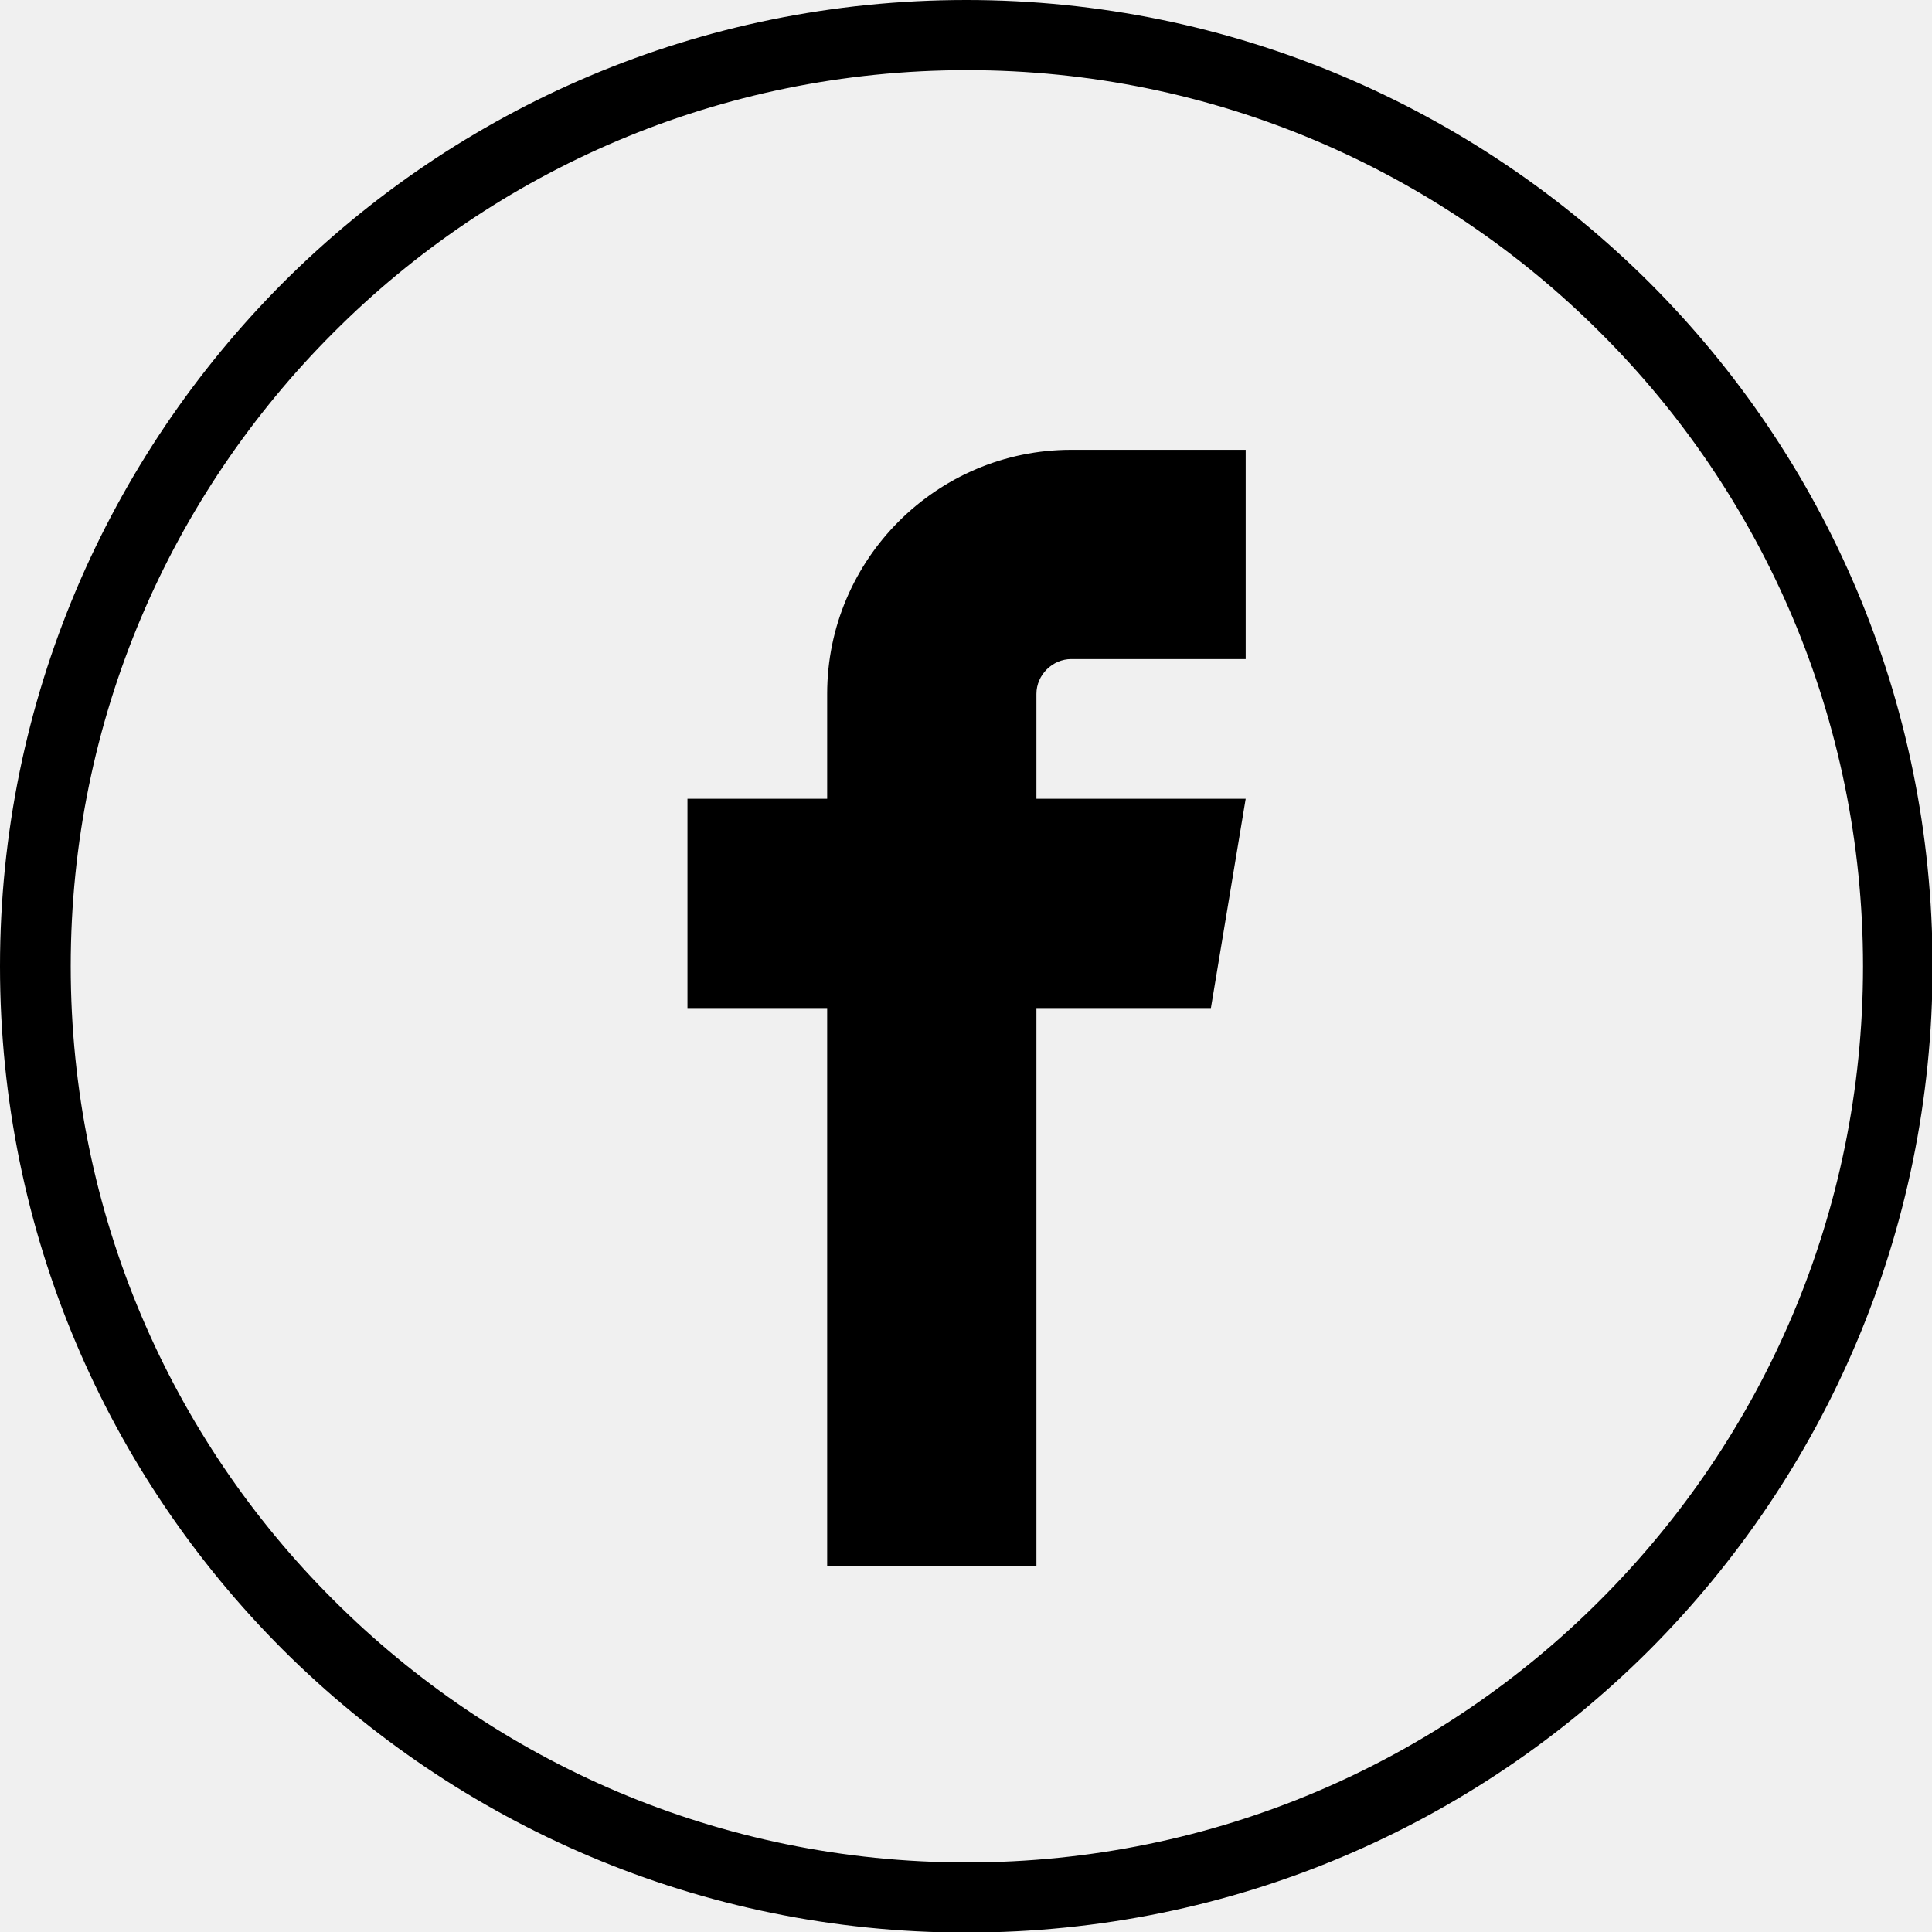
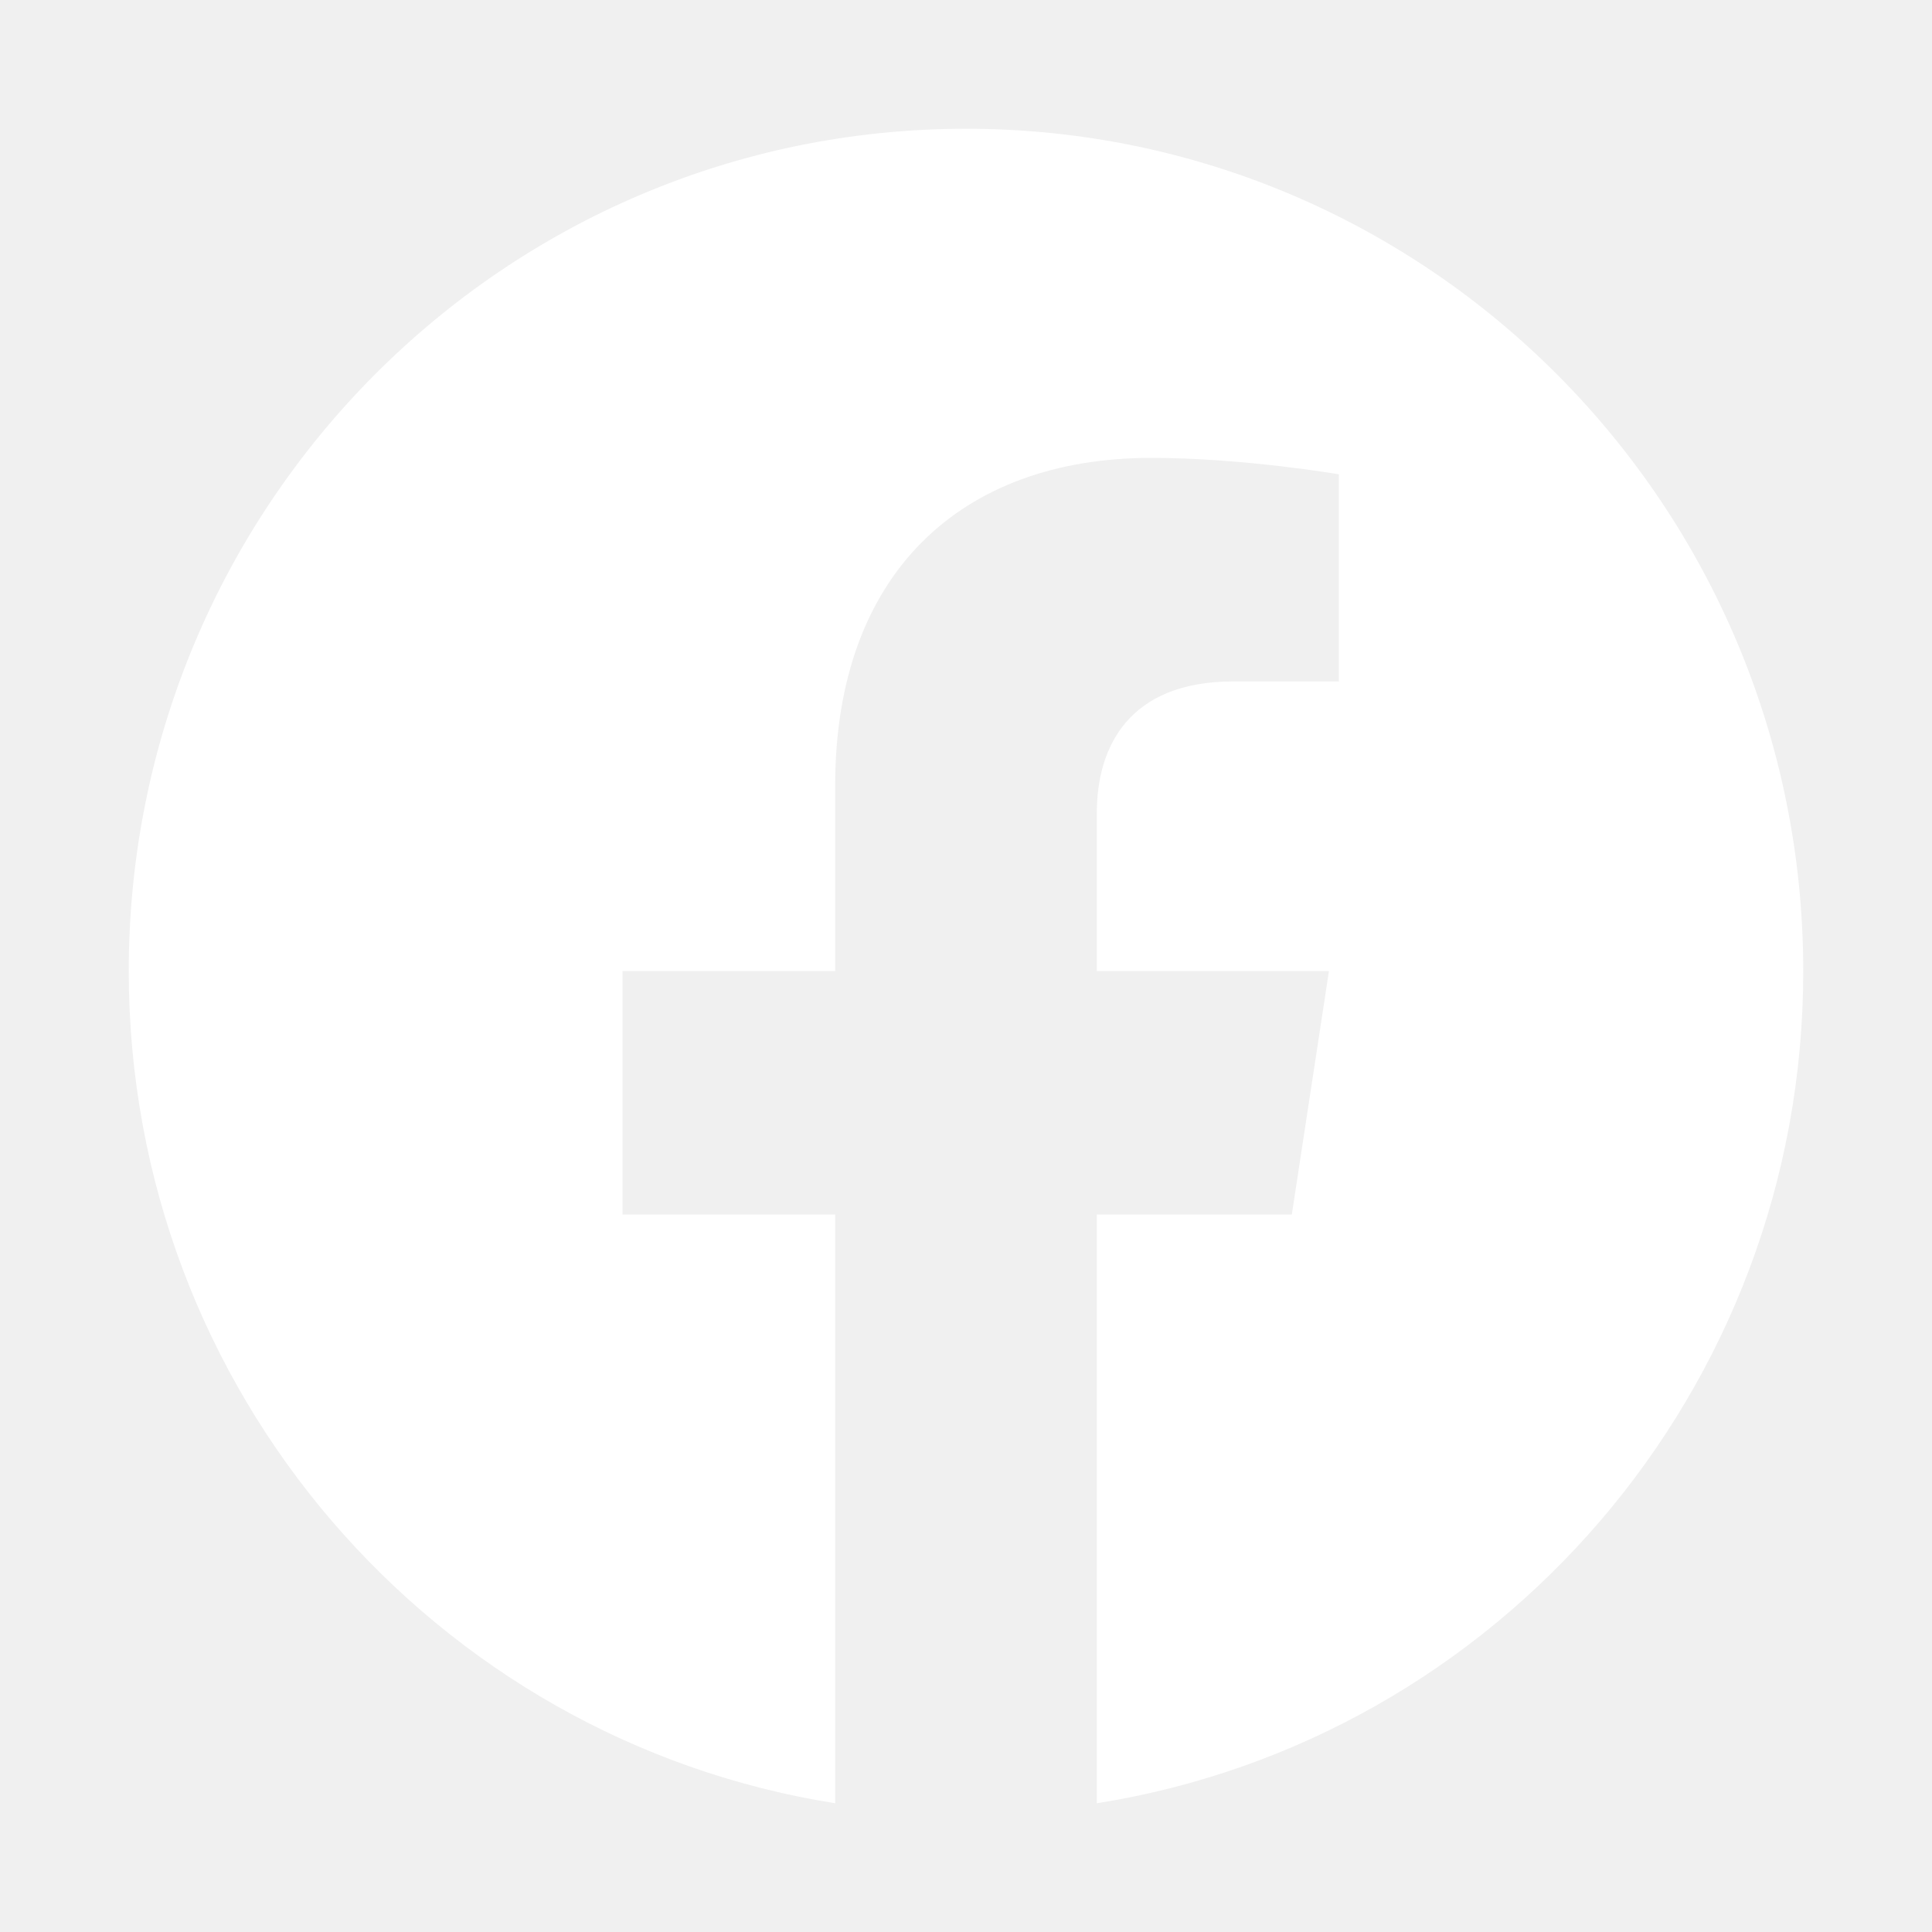
- <svg xmlns="http://www.w3.org/2000/svg" viewBox="0 0 3333 3333" shape-rendering="geometricPrecision" text-rendering="geometricPrecision" image-rendering="optimizeQuality" fill-rule="evenodd" clip-rule="evenodd">
-   <path d="M1667 0c460 0 877 187 1179 488 302 302 488 718 488 1179 0 460-187 877-488 1179-302 302-718 488-1179 488-460 0-877-187-1179-488C186 2544 0 2128 0 1667c0-460 187-877 488-1179C790 186 1206 0 1667 0zm181 1137h301V776h-301c-232 0-421 189-421 421v181h-241v361h241v963h361v-963h301l60-361h-361v-181c0-33 28-60 60-60zm913-563c-280-280-666-453-1093-453S854 294 575 574c-280 280-453 666-453 1093s173 814 453 1093c280 280 666 453 1093 453s814-173 1093-453c280-280 453-666 453-1093s-173-814-453-1093z" fill-rule="nonzero" />
+ <svg xmlns="http://www.w3.org/2000/svg" width="14" height="14" viewBox="0 0 14 14" fill="none">
+   <g clip-path="url(#clip0_119_260)">
+     <path d="M13.067 7.037C13.067 3.665 10.351 0.933 7 0.933C3.649 0.933 0.933 3.665 0.933 7.037C0.933 10.083 3.152 12.608 6.052 13.067V8.801H4.511V7.037H6.052V5.692C6.052 4.163 6.957 3.318 8.343 3.318C9.007 3.318 9.702 3.437 9.702 3.437V4.938H8.936C8.183 4.938 7.948 5.409 7.948 5.891V7.037H9.63L9.361 8.801H7.948V13.067C10.848 12.608 13.067 10.083 13.067 7.037Z" fill="white" />
+   </g>
+   <defs>
+     <clipPath id="clip0_119_260">
+       <rect width="14" height="14" fill="white" />
+     </clipPath>
+   </defs>
</svg>
